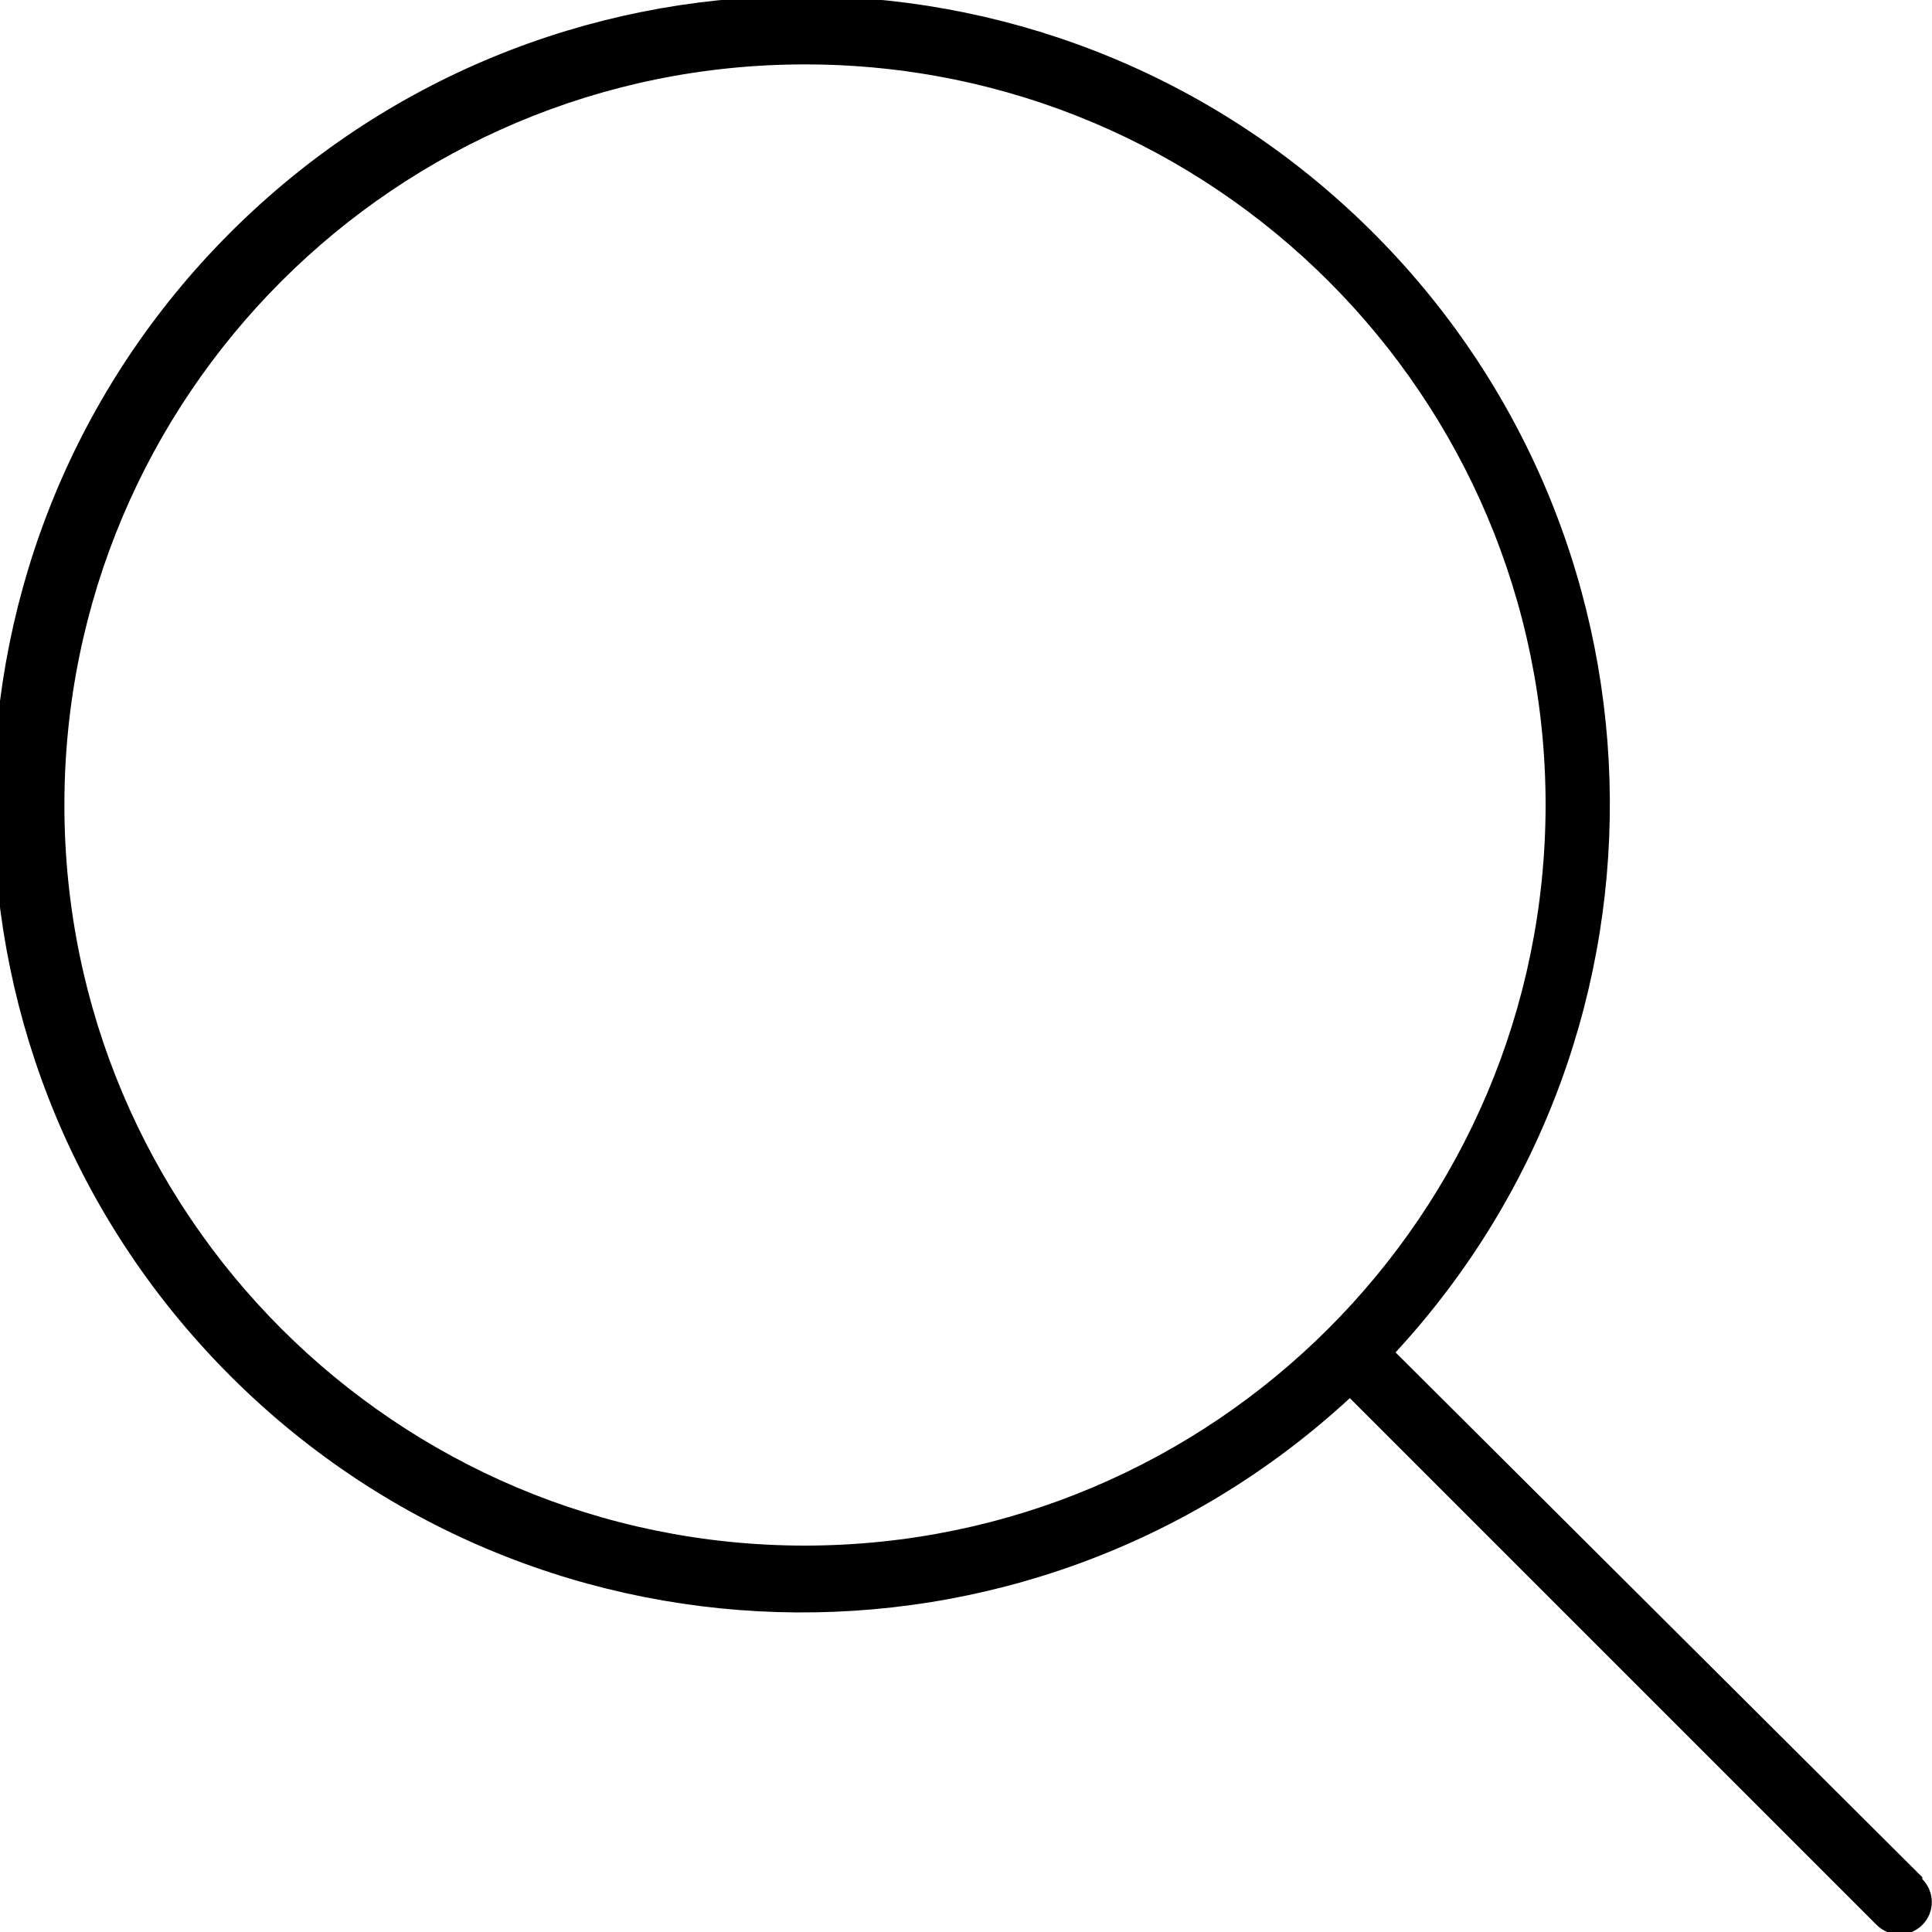
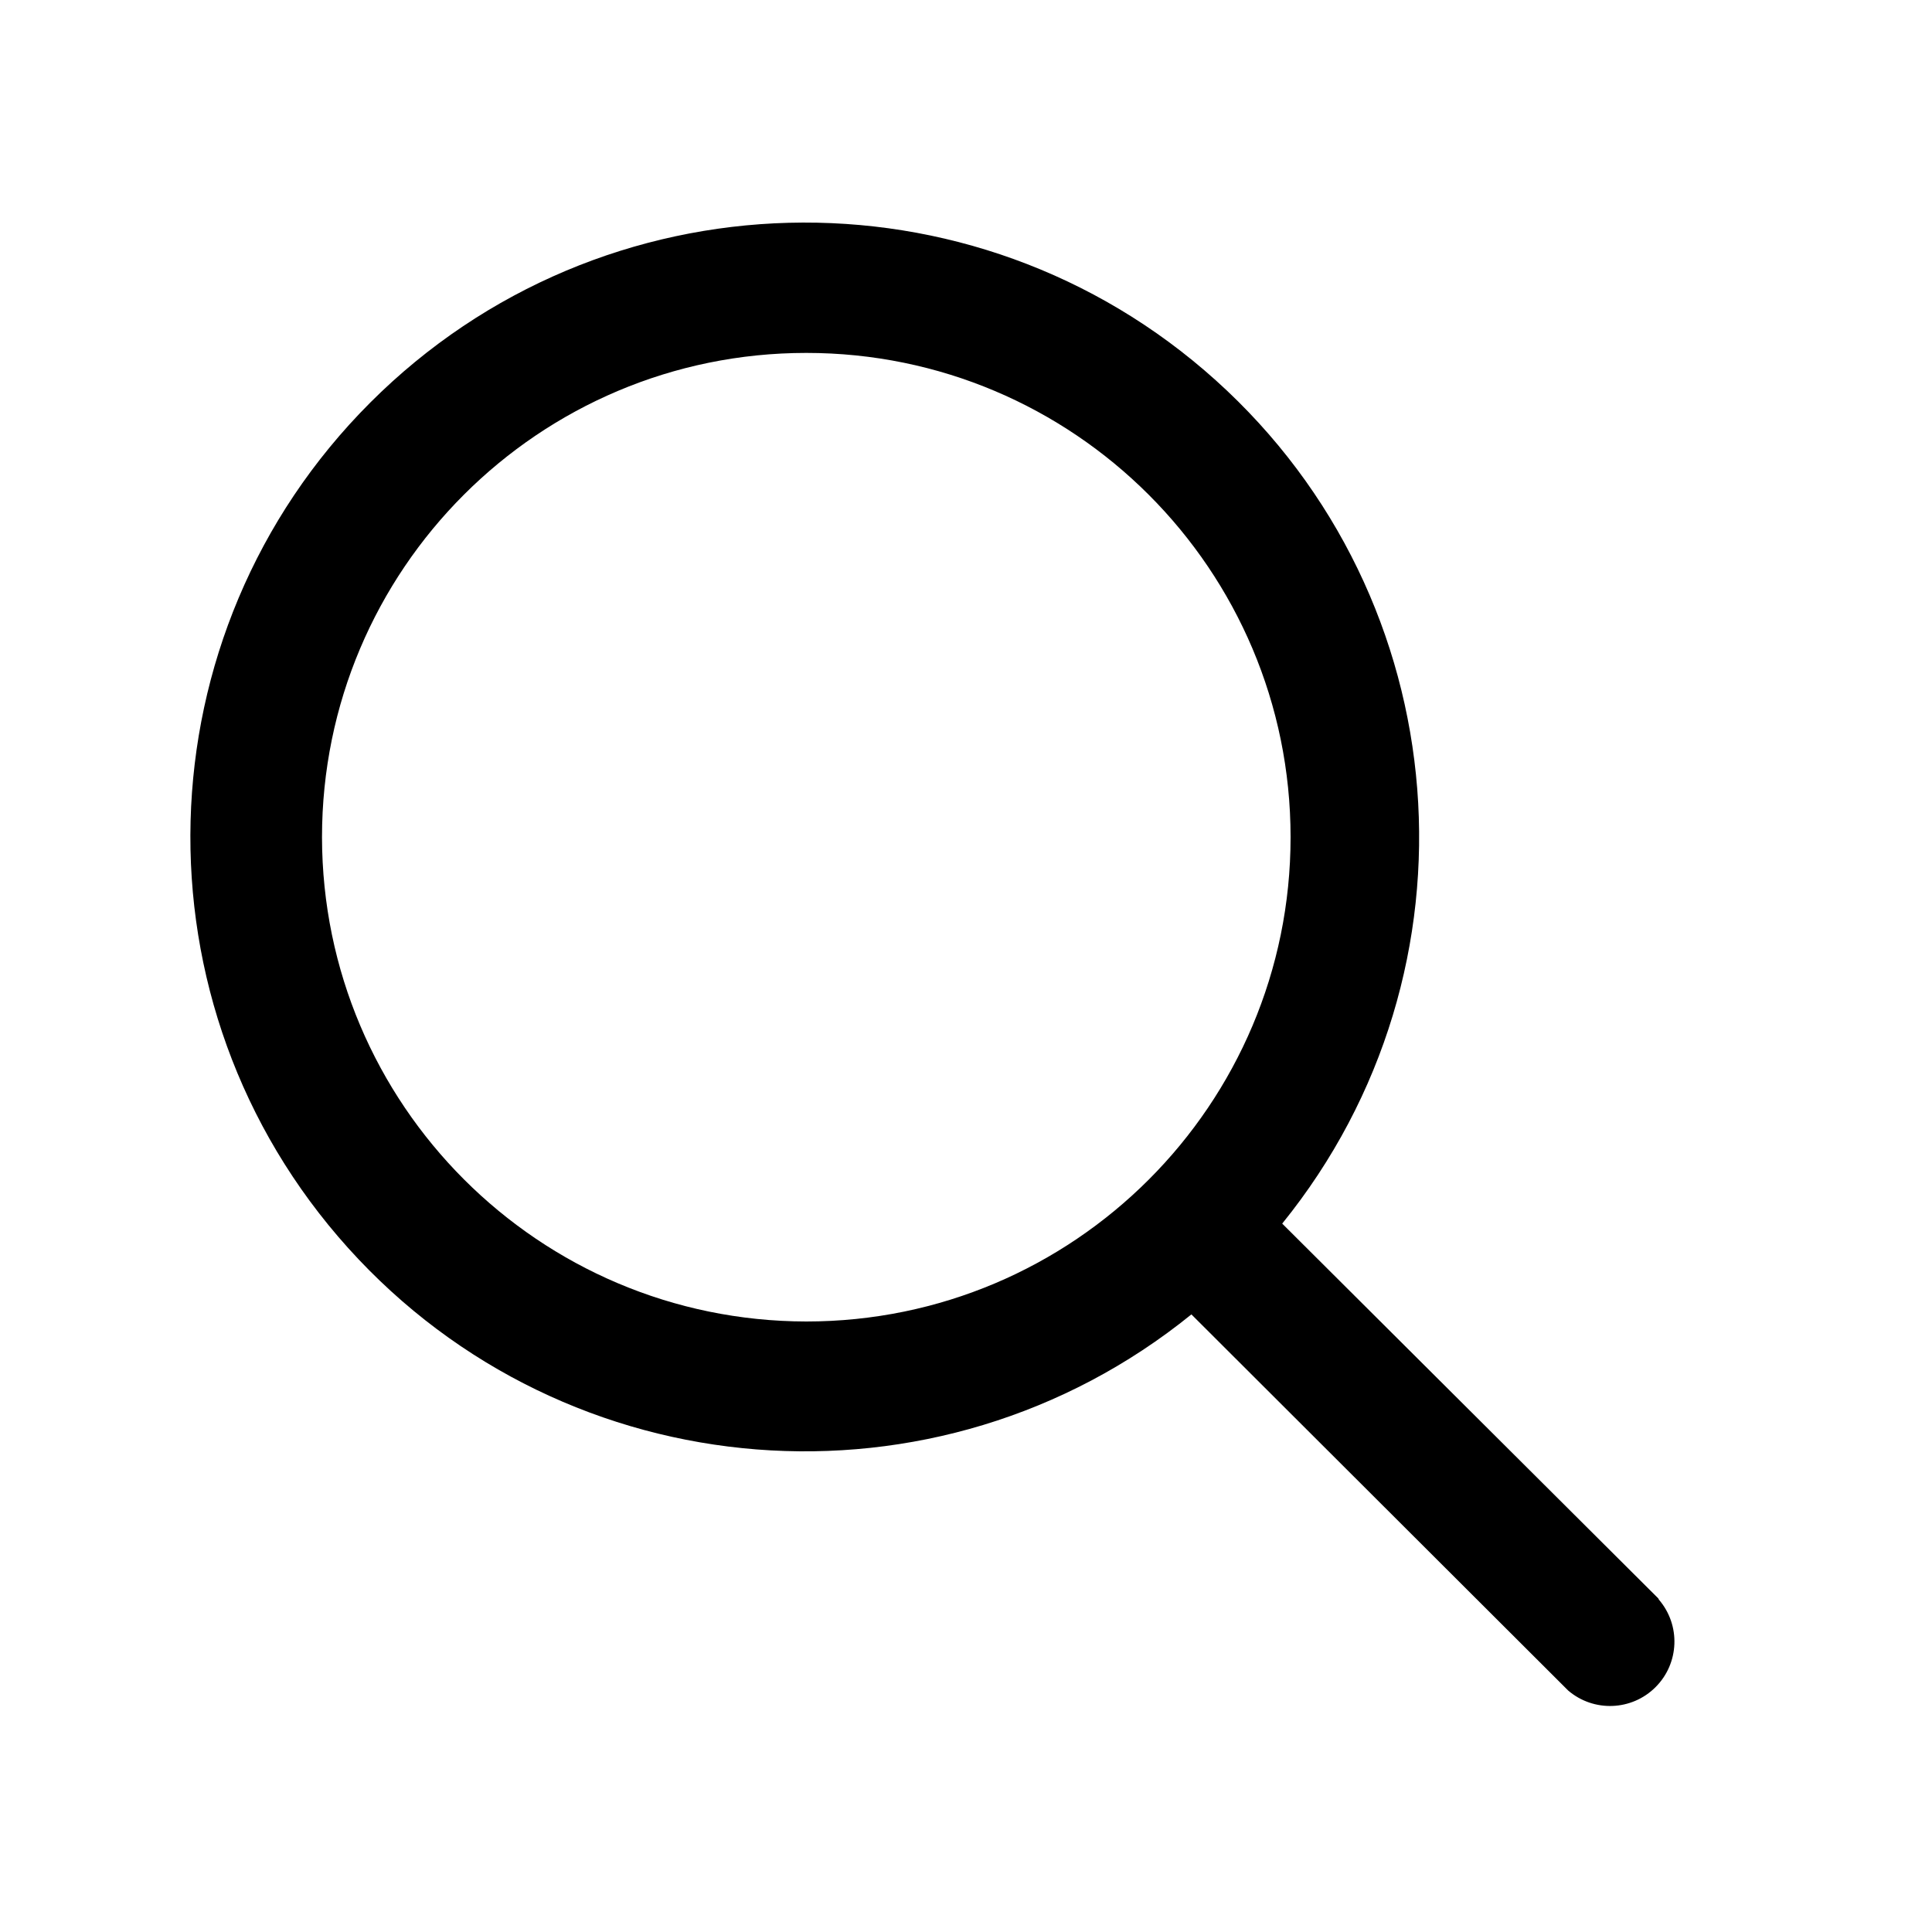
<svg xmlns="http://www.w3.org/2000/svg" id="Layer_1" data-name="Layer 1" viewBox="0 0 30 30">
-   <path d="M29.85,29.15,21.67,21a12.55,12.55,0,1,0-.71.71l8.18,8.18a.5.5,0,0,0,.71-.71ZM12.5,24A11.5,11.5,0,1,1,24,12.5,11.51,11.51,0,0,1,12.5,24Z" />
+   <path d="M25.75,24.82,19.91,19a9.54,9.54,0,1,0-1.41,1.41l5.85,5.84a1,1,0,0,0,1.41-1.41ZM5,13a7.52,7.52,0,1,1,7.52,7.52A7.53,7.53,0,0,1,5,13Z" />
</svg>
